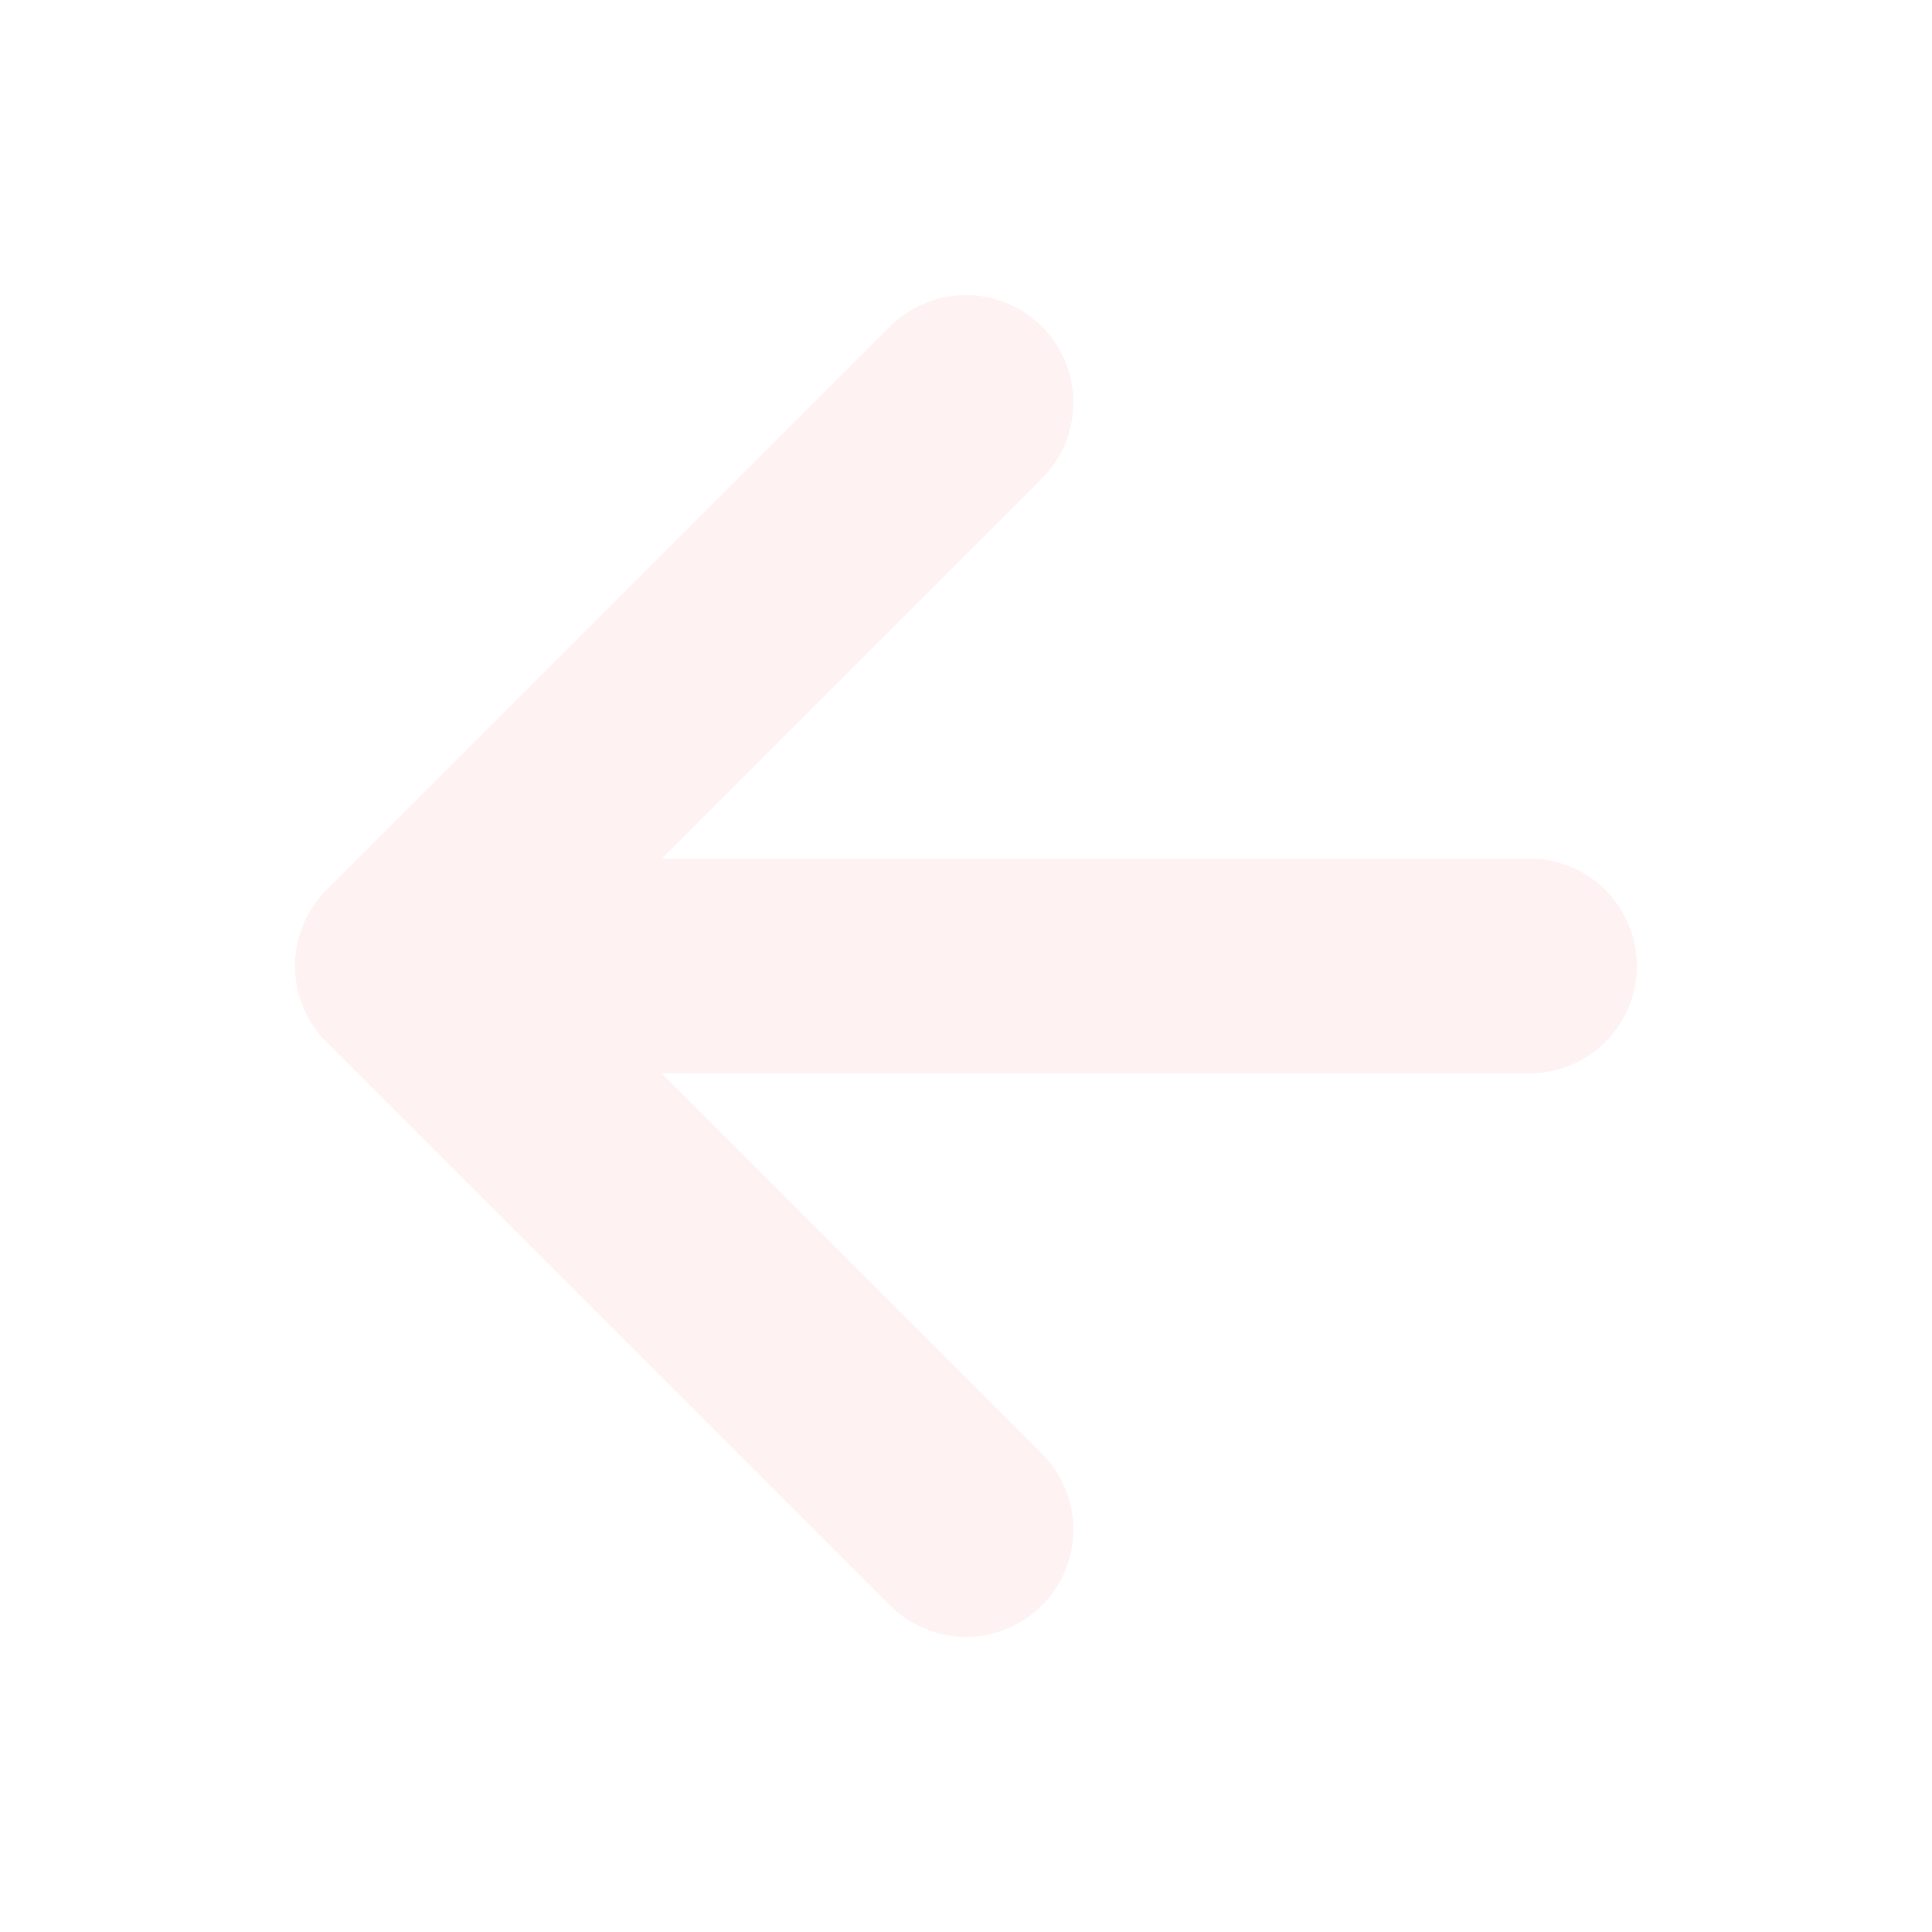
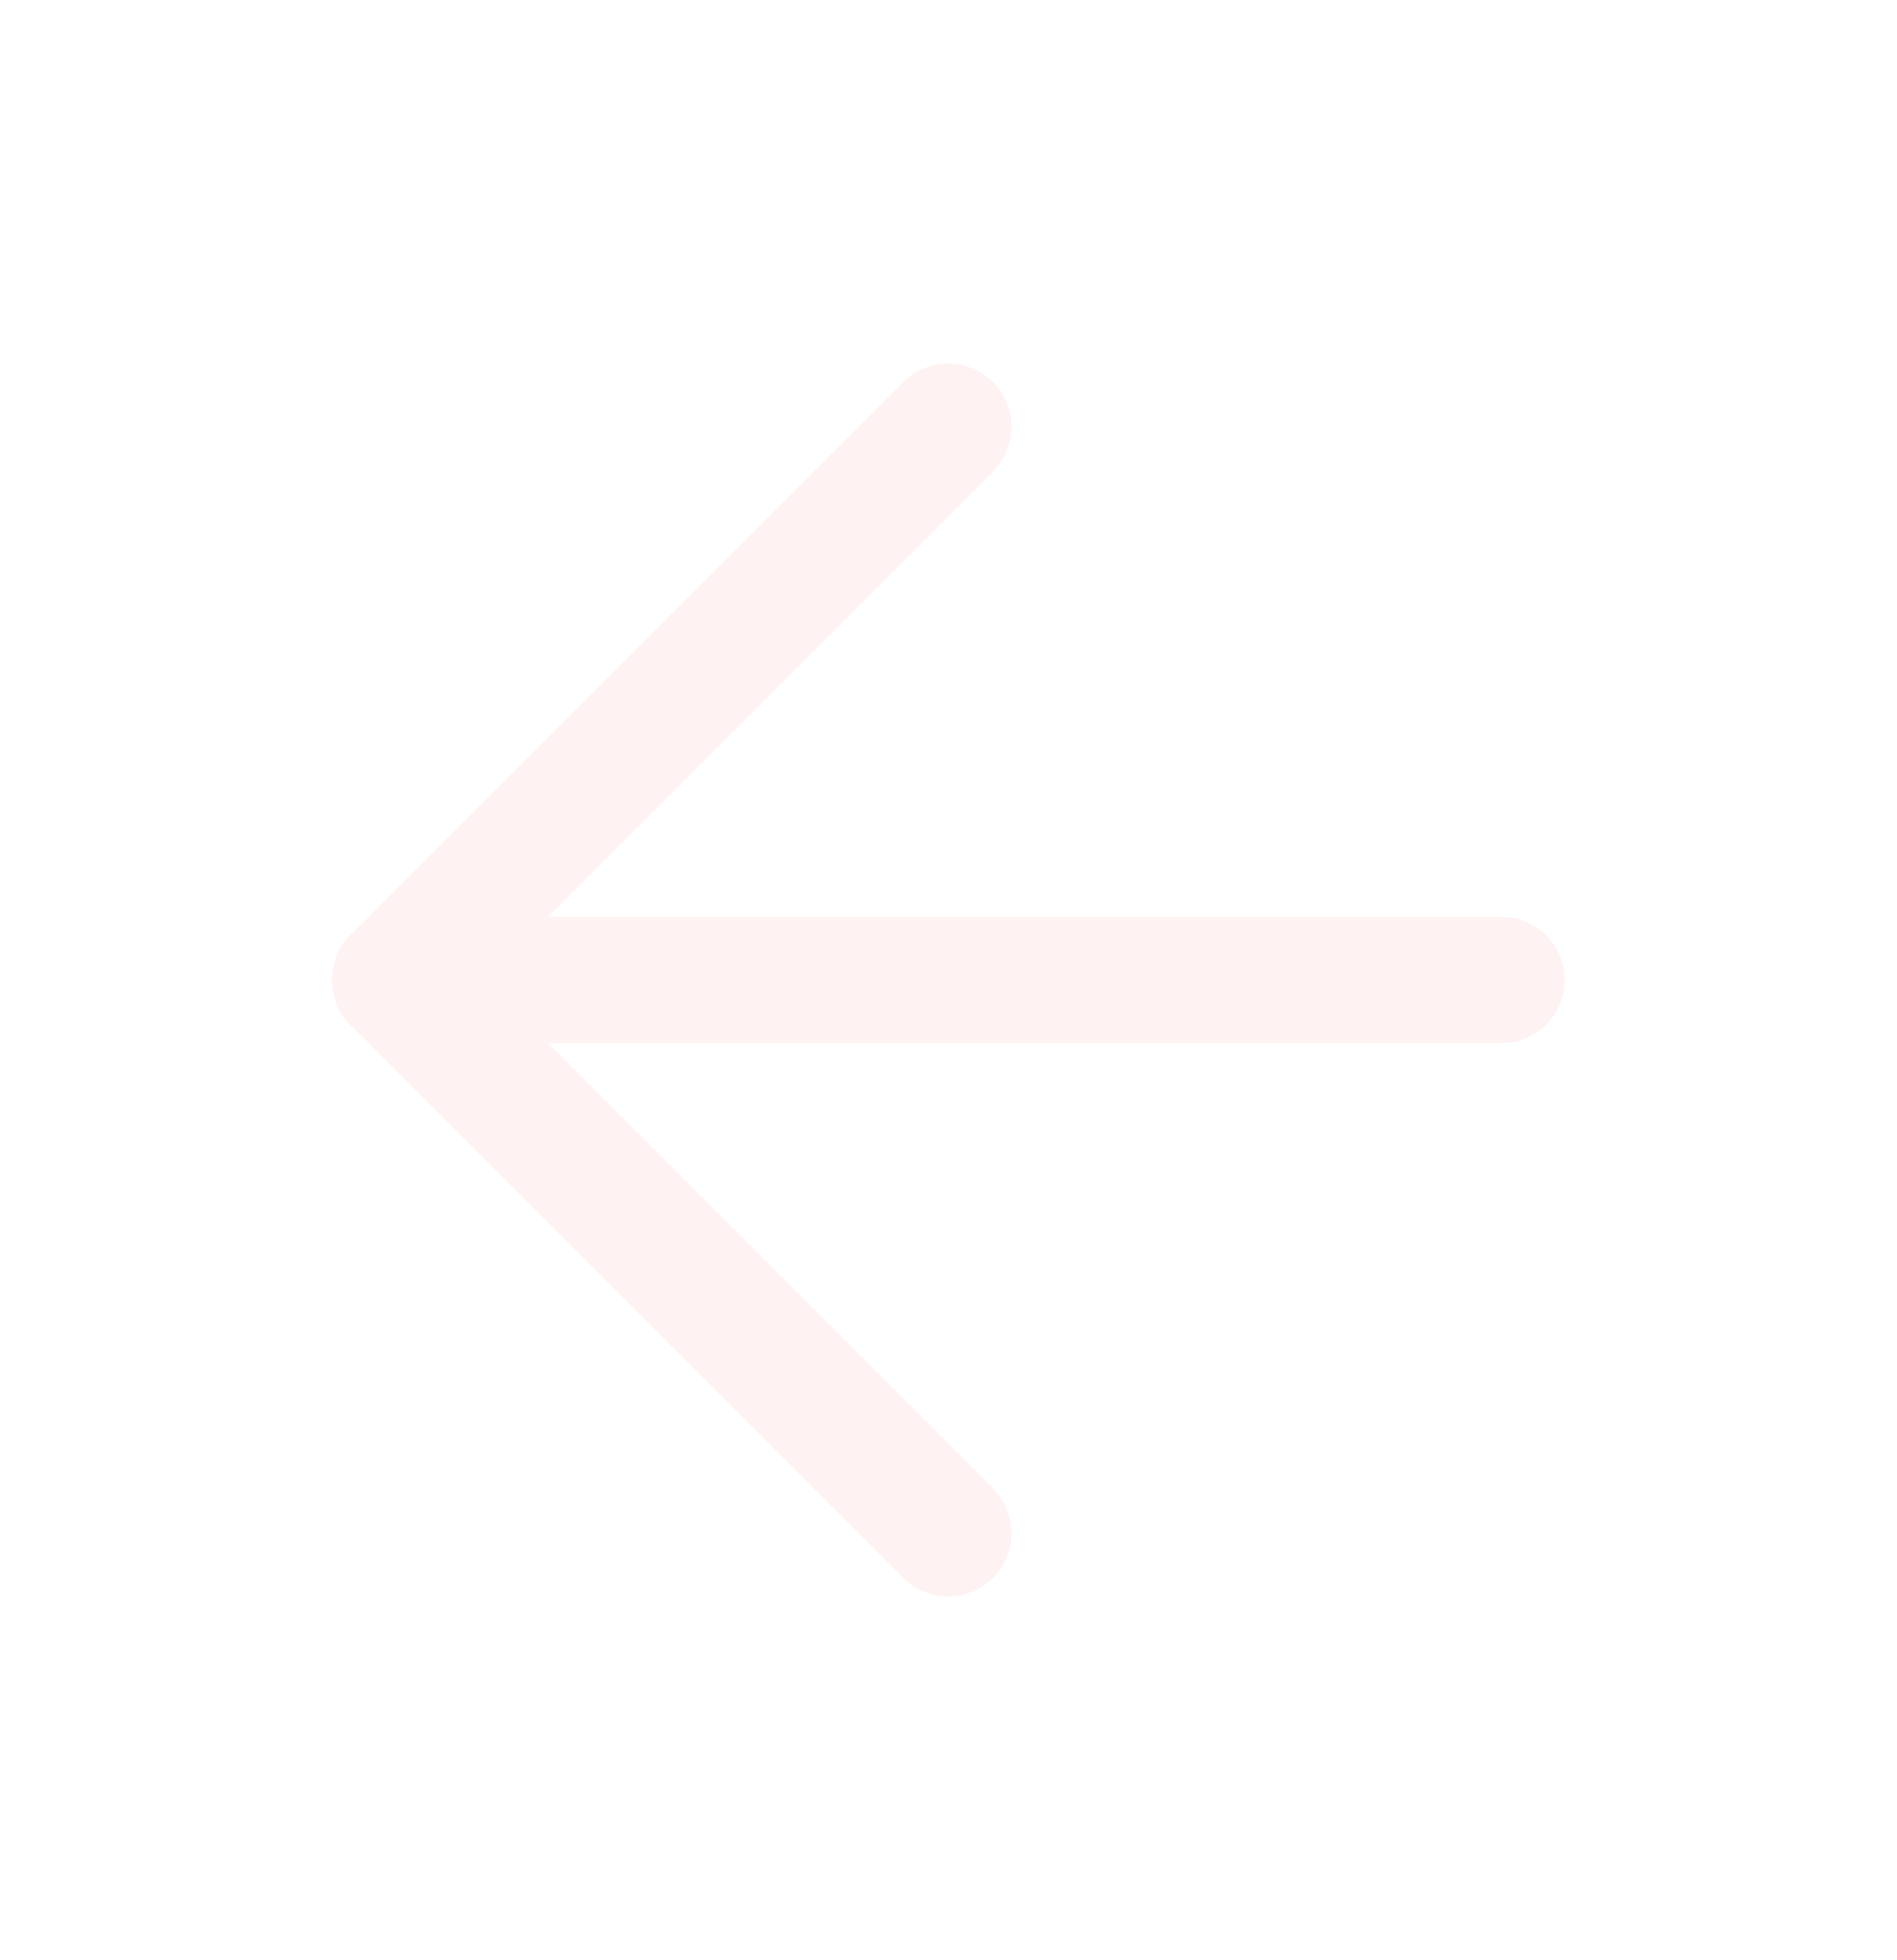
- <svg xmlns="http://www.w3.org/2000/svg" width="36" height="36" viewBox="0 0 36 36" fill="none">
-   <path d="M28.5 18H7.5" stroke="#FEF2F3" stroke-width="4" stroke-linecap="round" stroke-linejoin="round" />
-   <path d="M18 28.5L7.5 18L18 7.5" stroke="#FEF2F3" stroke-width="4" stroke-linecap="round" stroke-linejoin="round" />
+ <svg xmlns="http://www.w3.org/2000/svg" width="30" height="31" viewBox="0 0 30 31" fill="none">
+   <path d="M23.75 15.5H6.25" stroke="#FEF2F3" stroke-width="2" stroke-linecap="round" stroke-linejoin="round" />
+   <path d="M15 24.25L6.25 15.5L15 6.75" stroke="#FEF2F3" stroke-width="2" stroke-linecap="round" stroke-linejoin="round" />
</svg>
